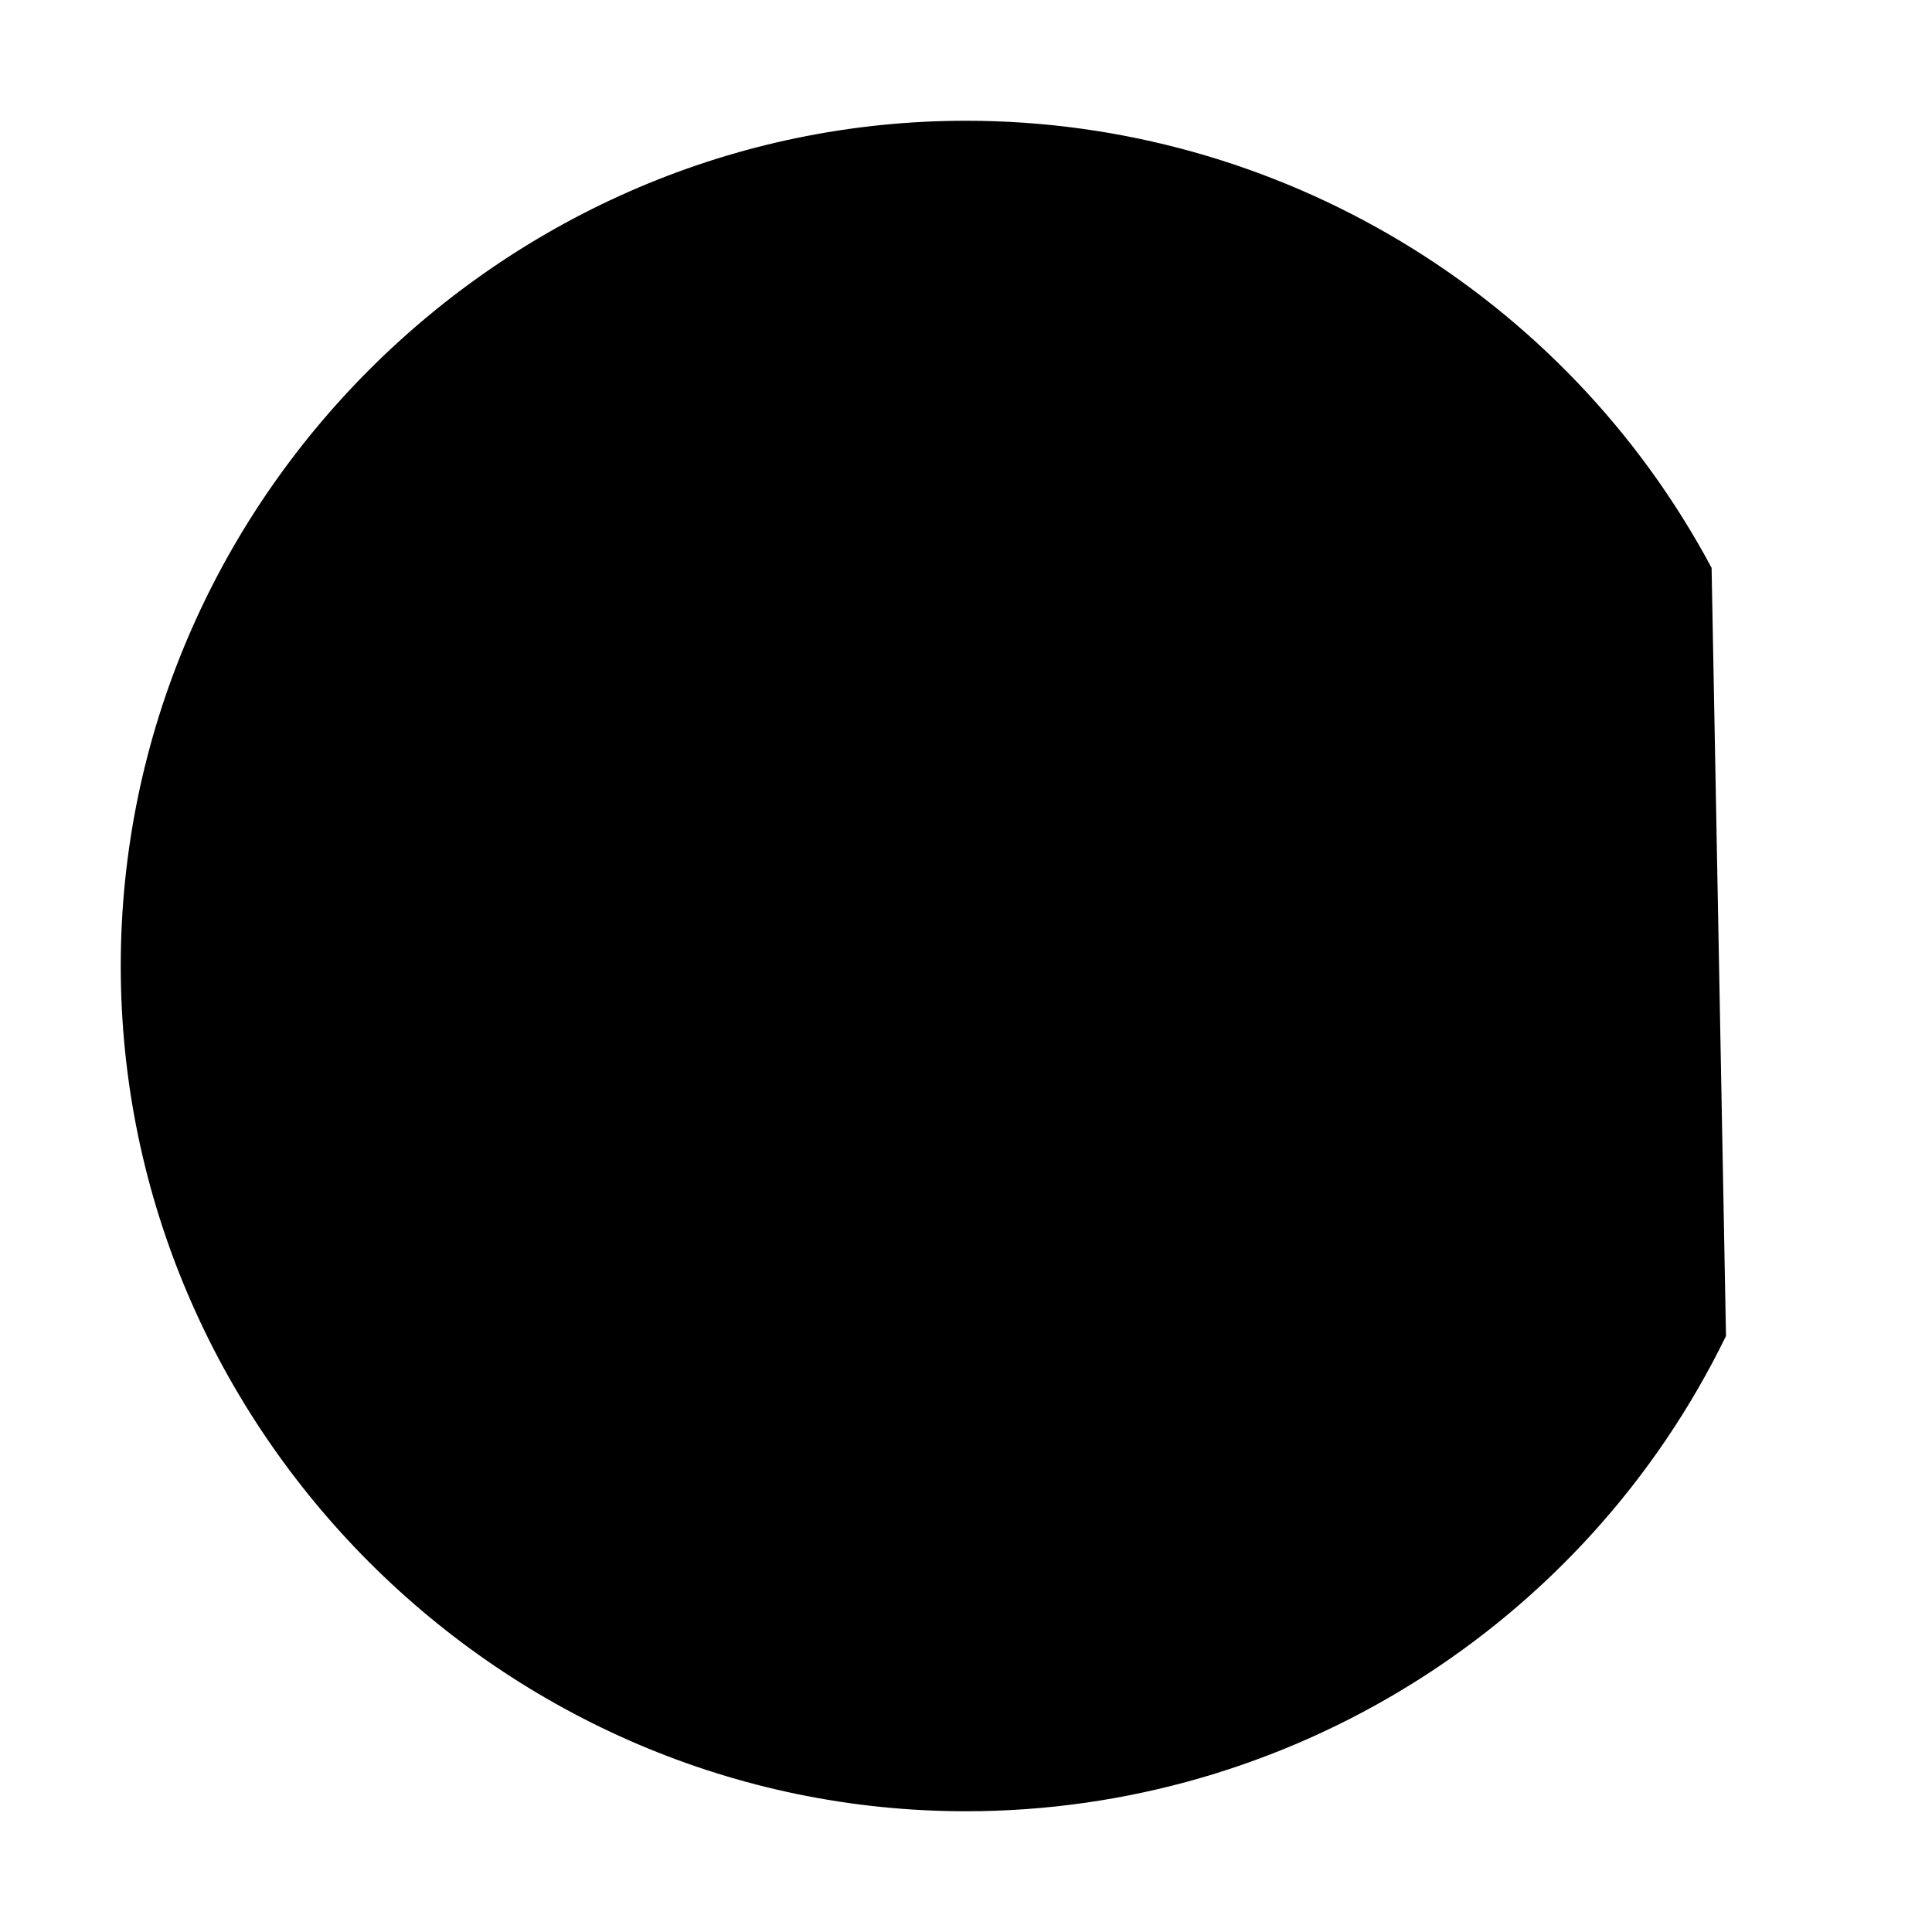
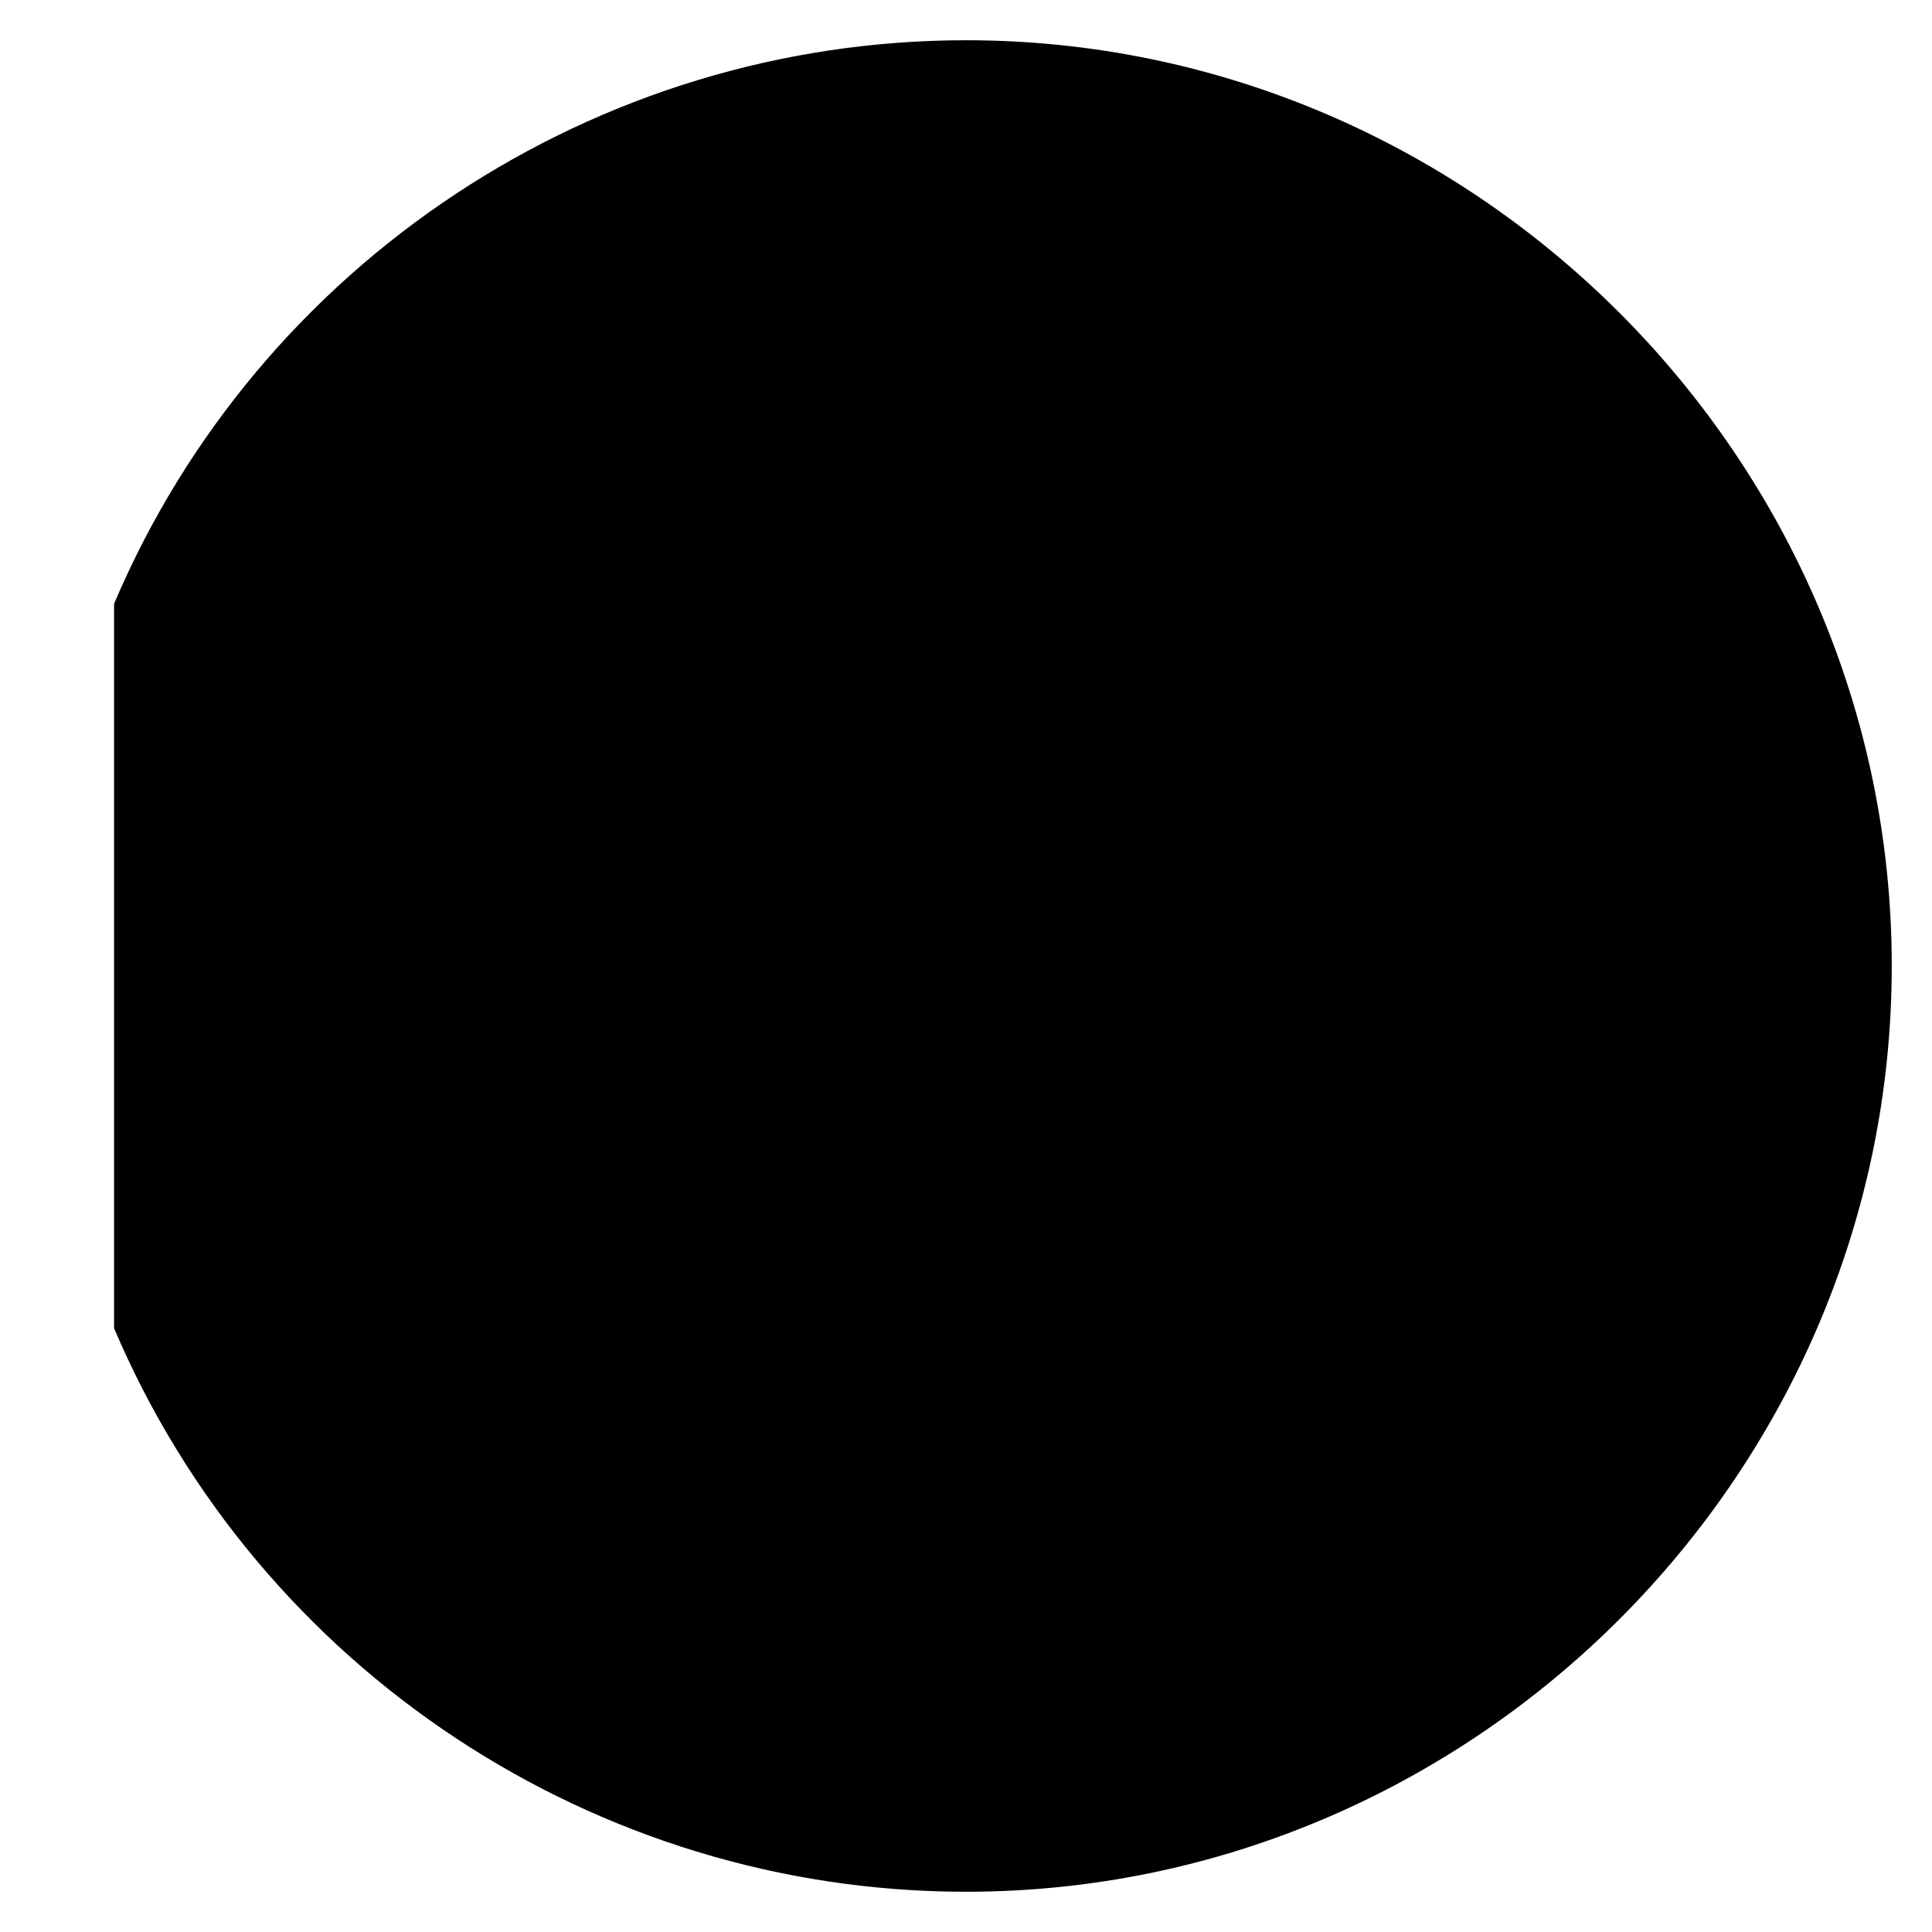
<svg xmlns="http://www.w3.org/2000/svg" width="24" height="24">
-   <path d="M23.998,12l-15.75,0" />
-   <path d="M11.998,15.75l-3.75,-3.75l3.75,-3.75" />
-   <path d="M21.441,16.596c-1.756,3.606 -5.43,5.904 -9.441,5.904c-5.76,0 -10.5,-4.74 -10.5,-10.5c0,-5.76 4.74,-10.5 10.5,-10.5c3.87,0 7.439,2.14 9.262,5.554" />
+   <path d="M1.417,16.5c1.801,4.236 5.98,7 10.583,7c6.309,0 11.5,-5.191 11.5,-11.5c0,-6.309 -5.191,-11.5 -11.5,-11.5c-4.603,0 -8.782,2.764 -10.583,7" />
+   <path d="M12.503,16l4,-4l-4,-4" />
+   <path d="M16.503,12l-16,0" />
</svg>
